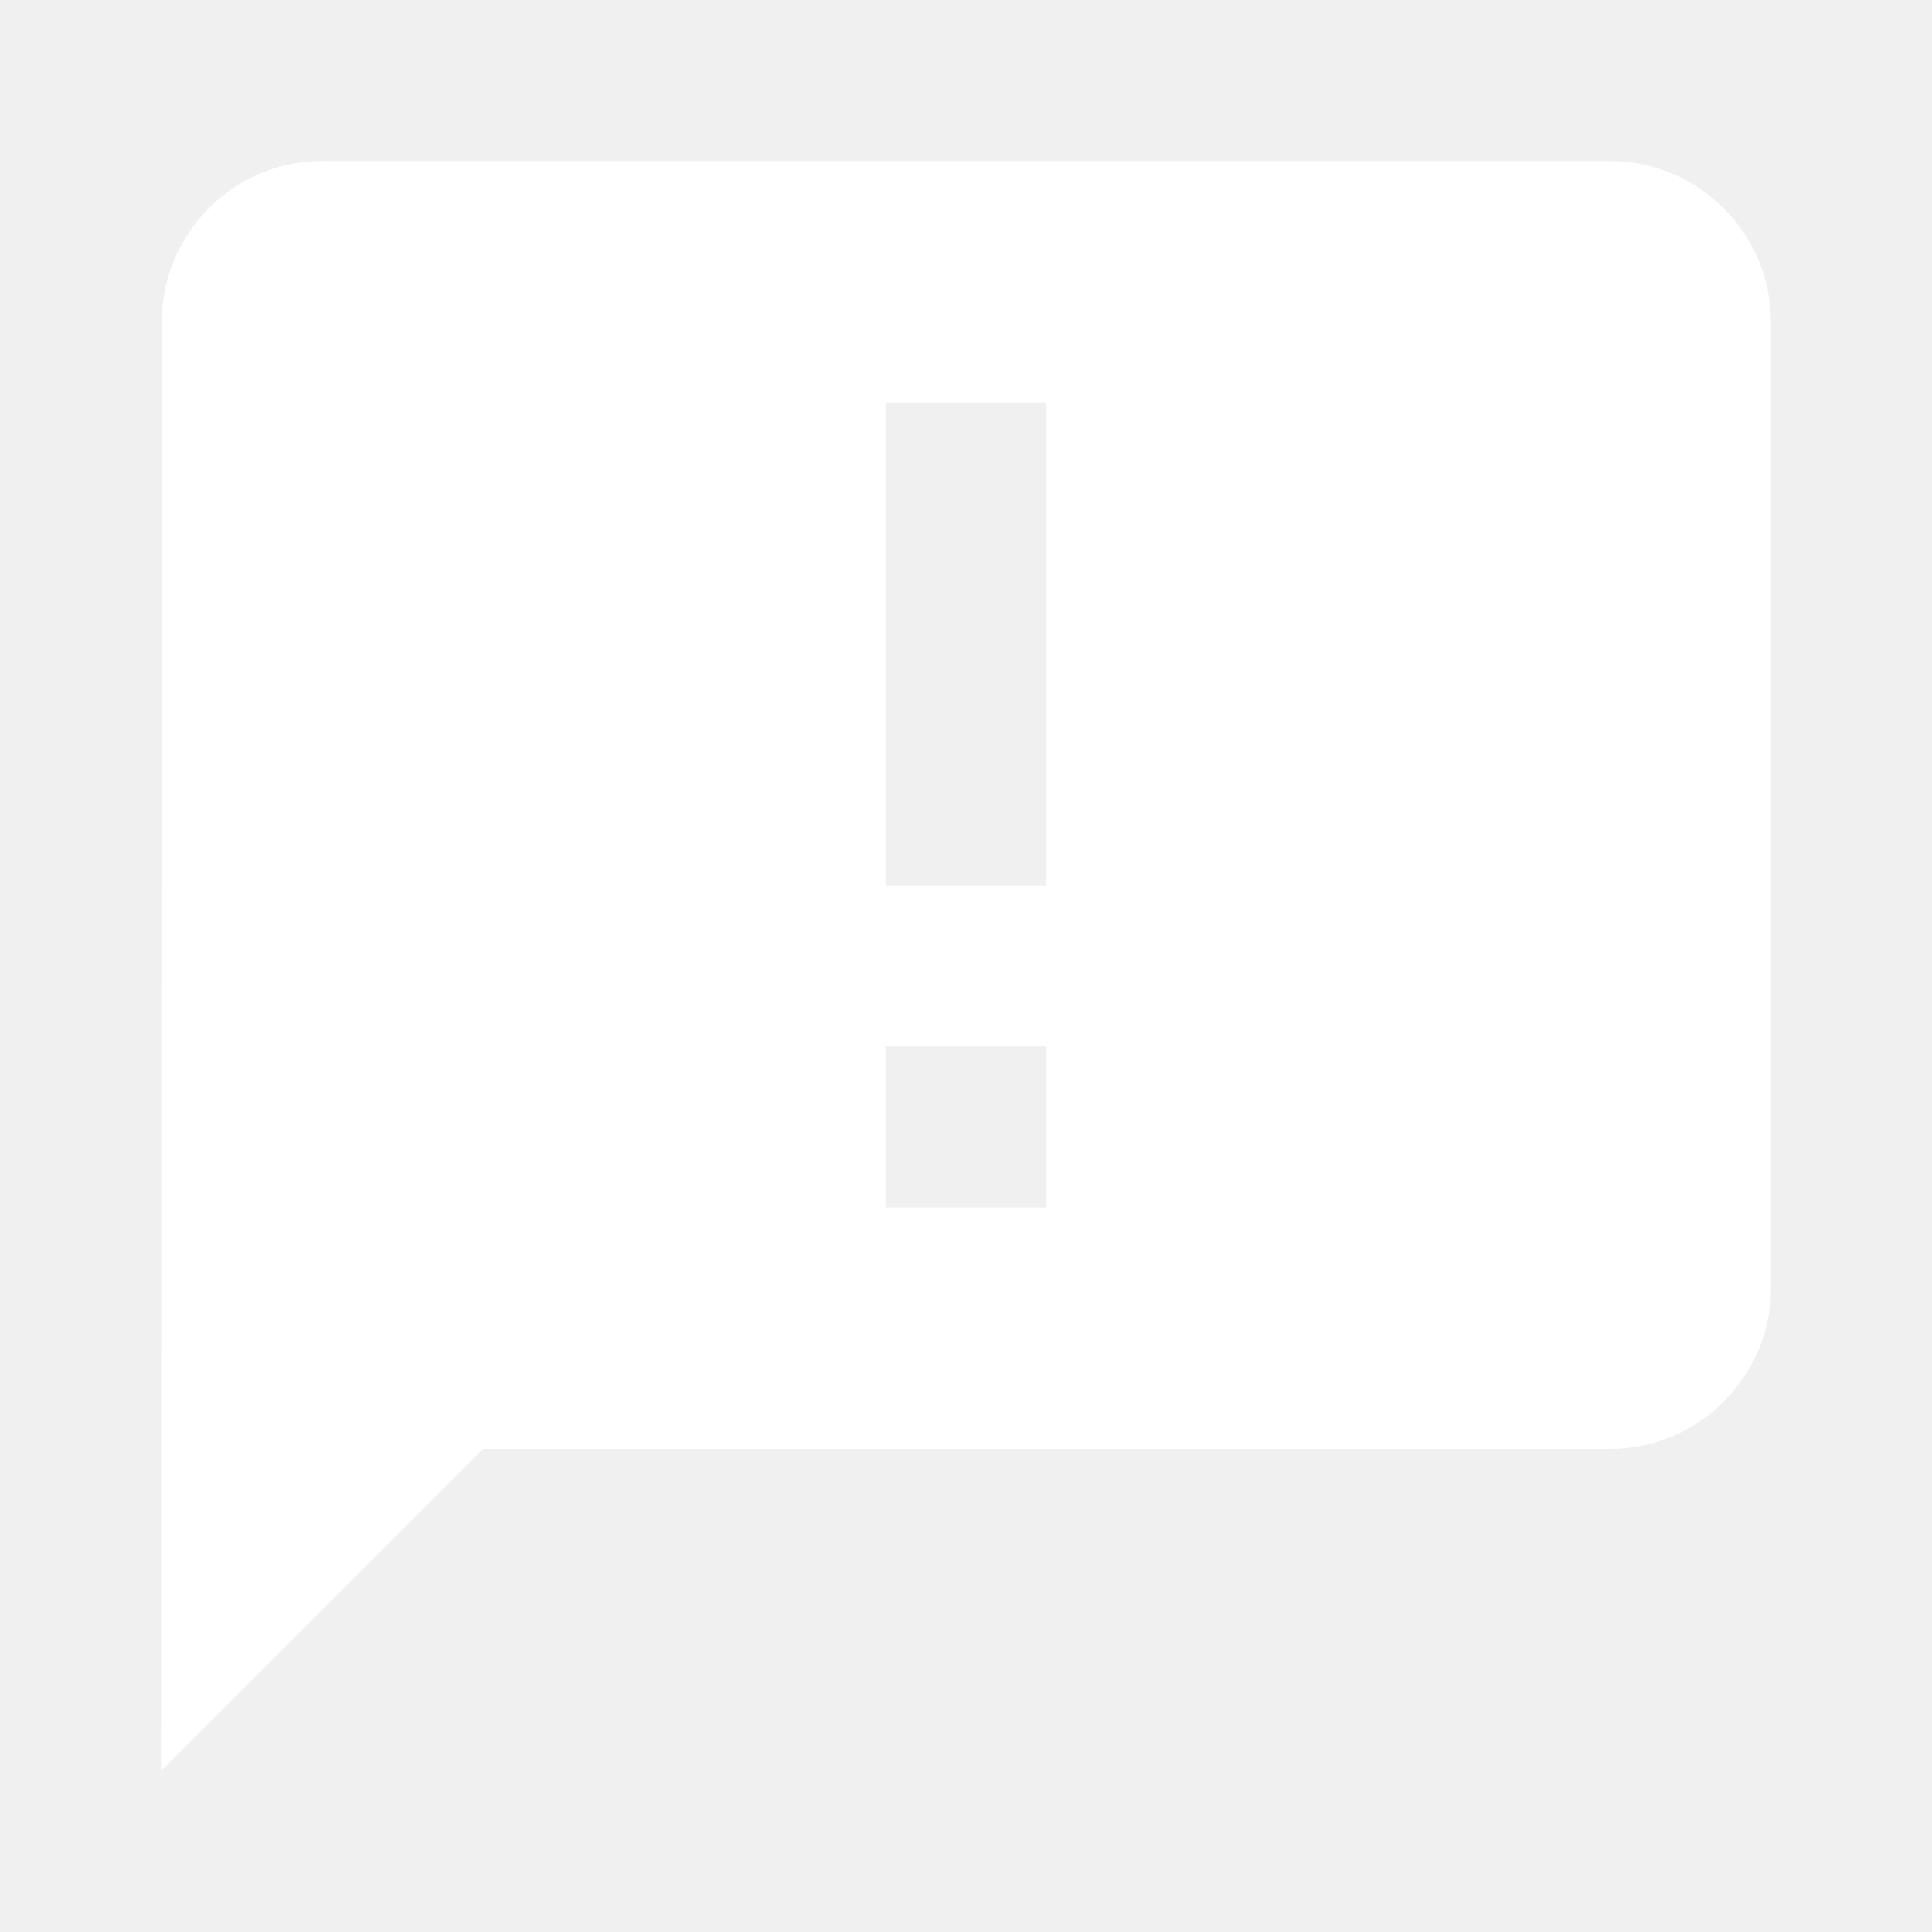
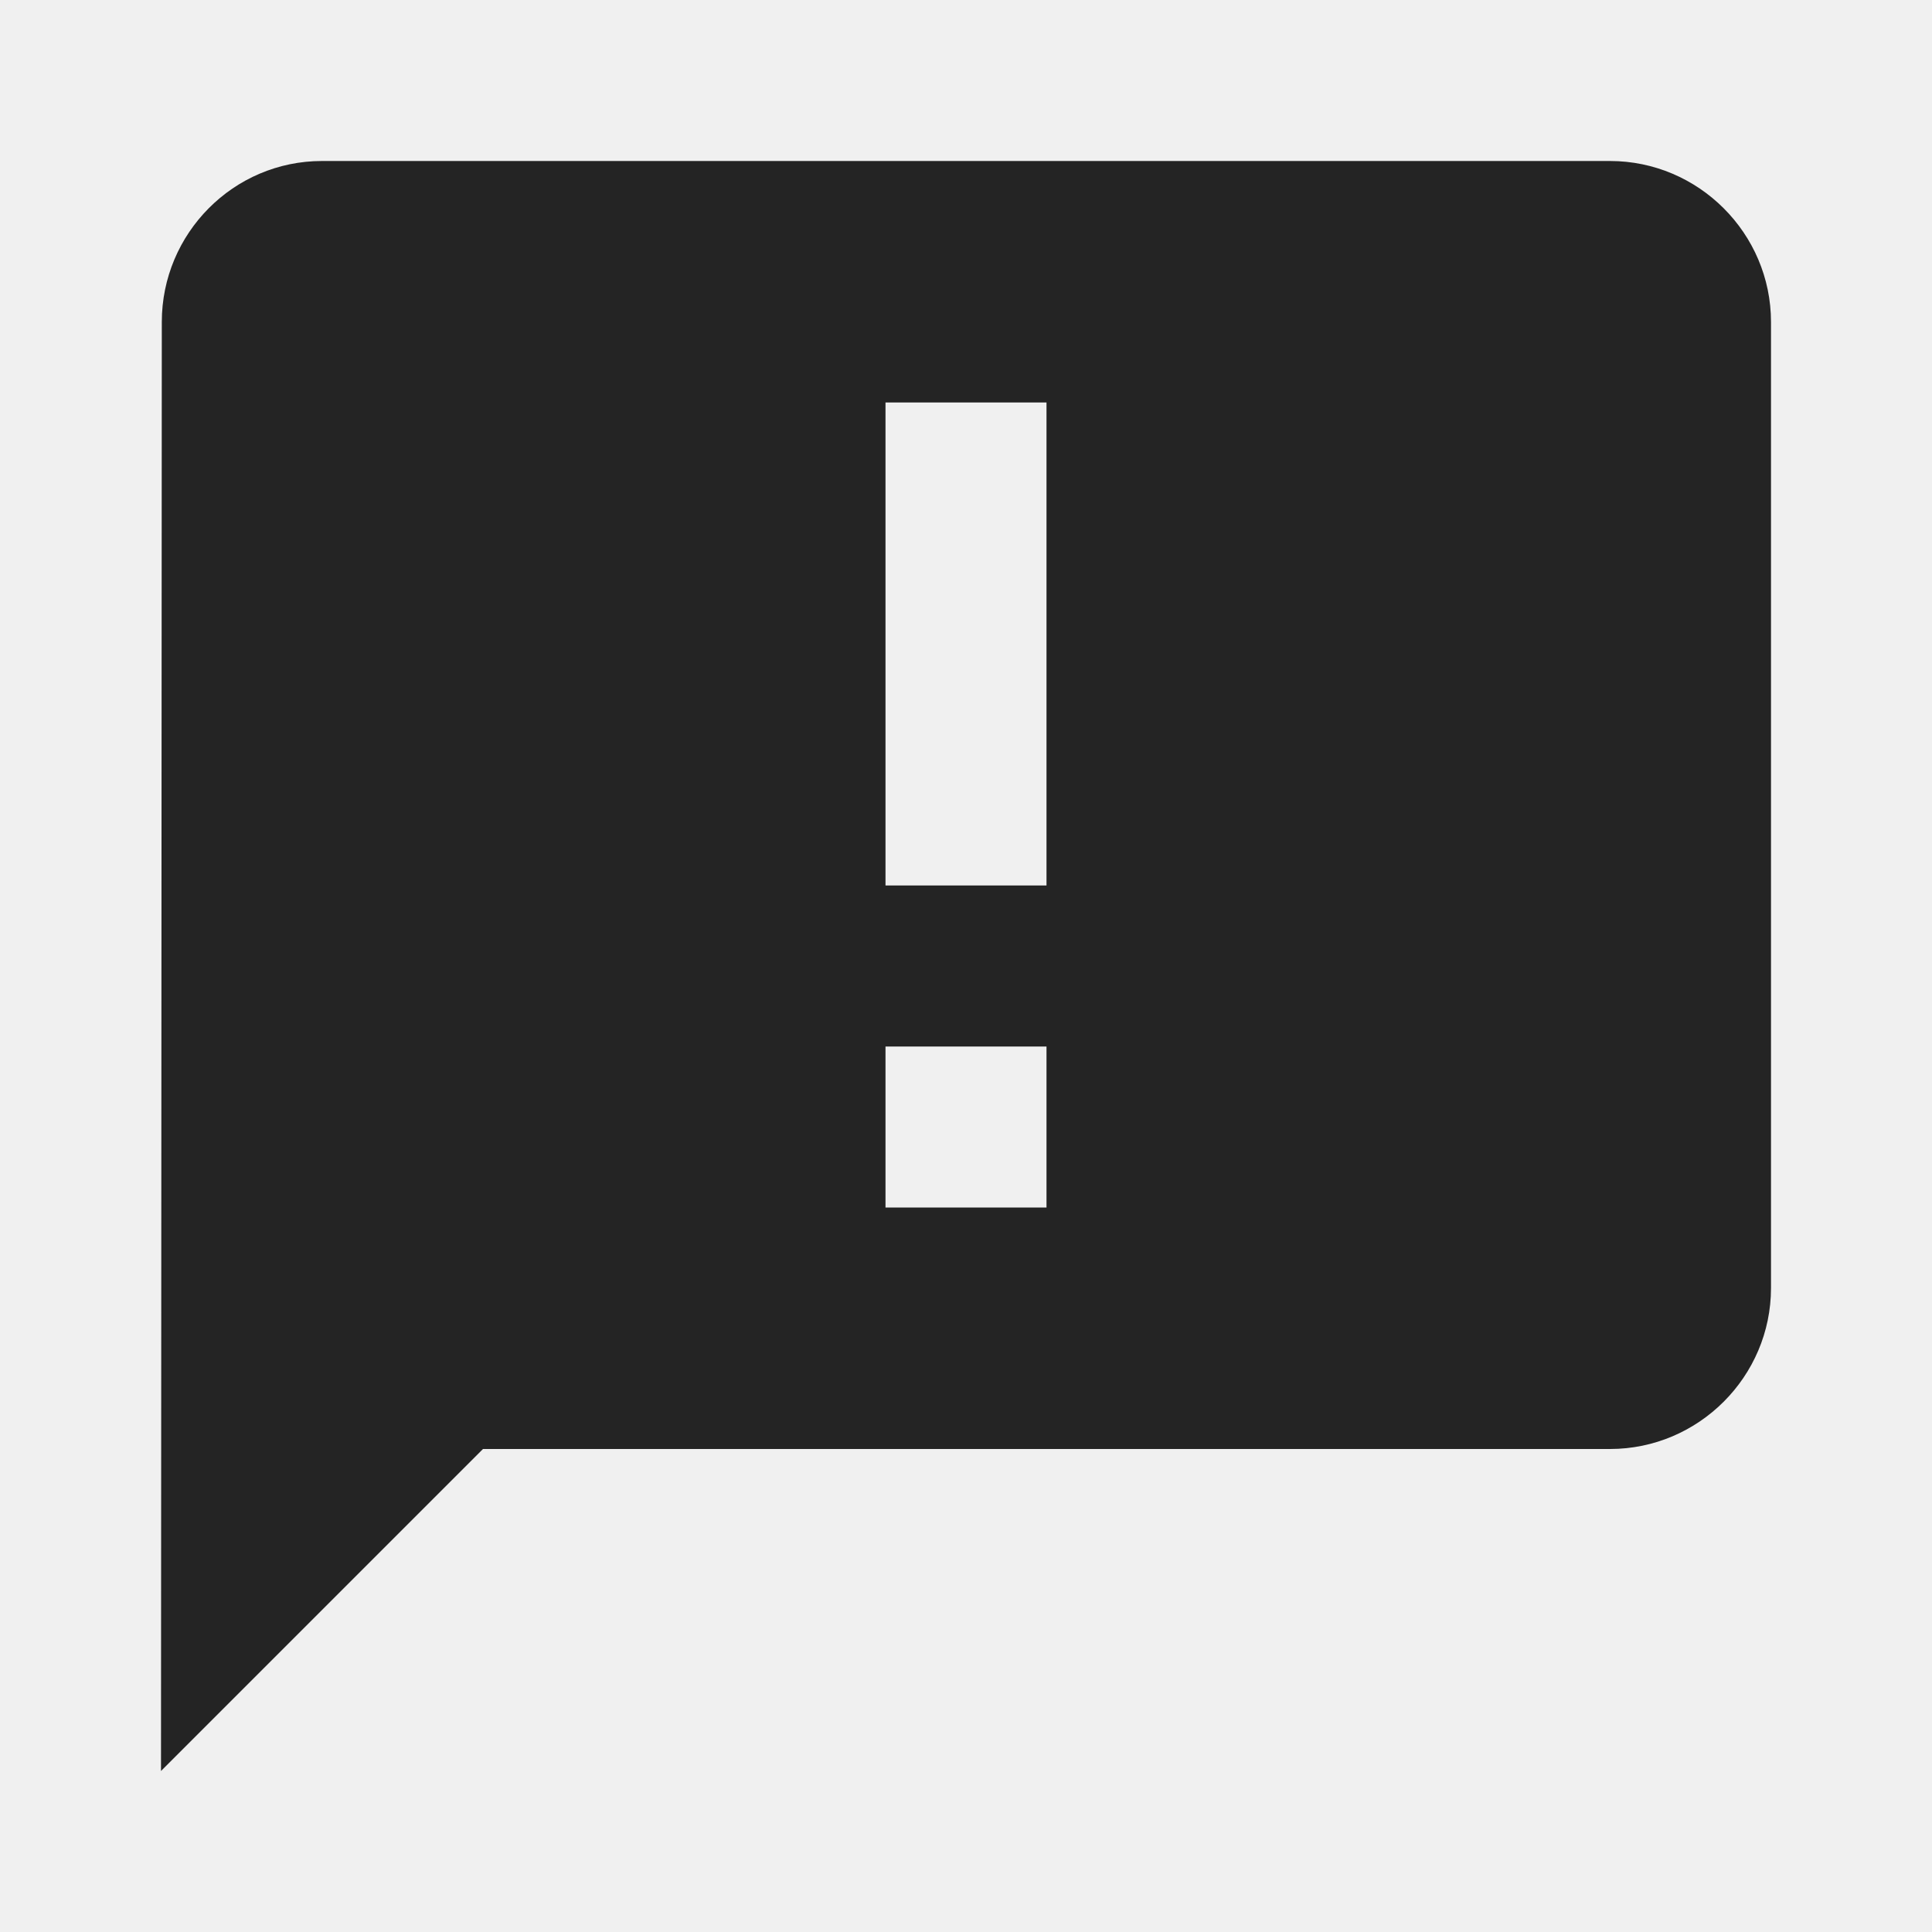
- <svg xmlns="http://www.w3.org/2000/svg" fill="#FFFFFF" height="18" viewBox="0 0 24 24" width="18">
+ <svg xmlns="http://www.w3.org/2000/svg" fill="#242424" height="18" viewBox="0 0 24 24" width="18">
  <path d="M20 2H4c-1.1 0-1.99.9-1.99 2L2 22l4-4h14c1.1 0 2-.9 2-2V4c0-1.1-.9-2-2-2zm-7 9h-2V5h2v6zm0 4h-2v-2h2v2z" />
  <path d="M0 0h24v24H0z" fill="none" />
</svg>
